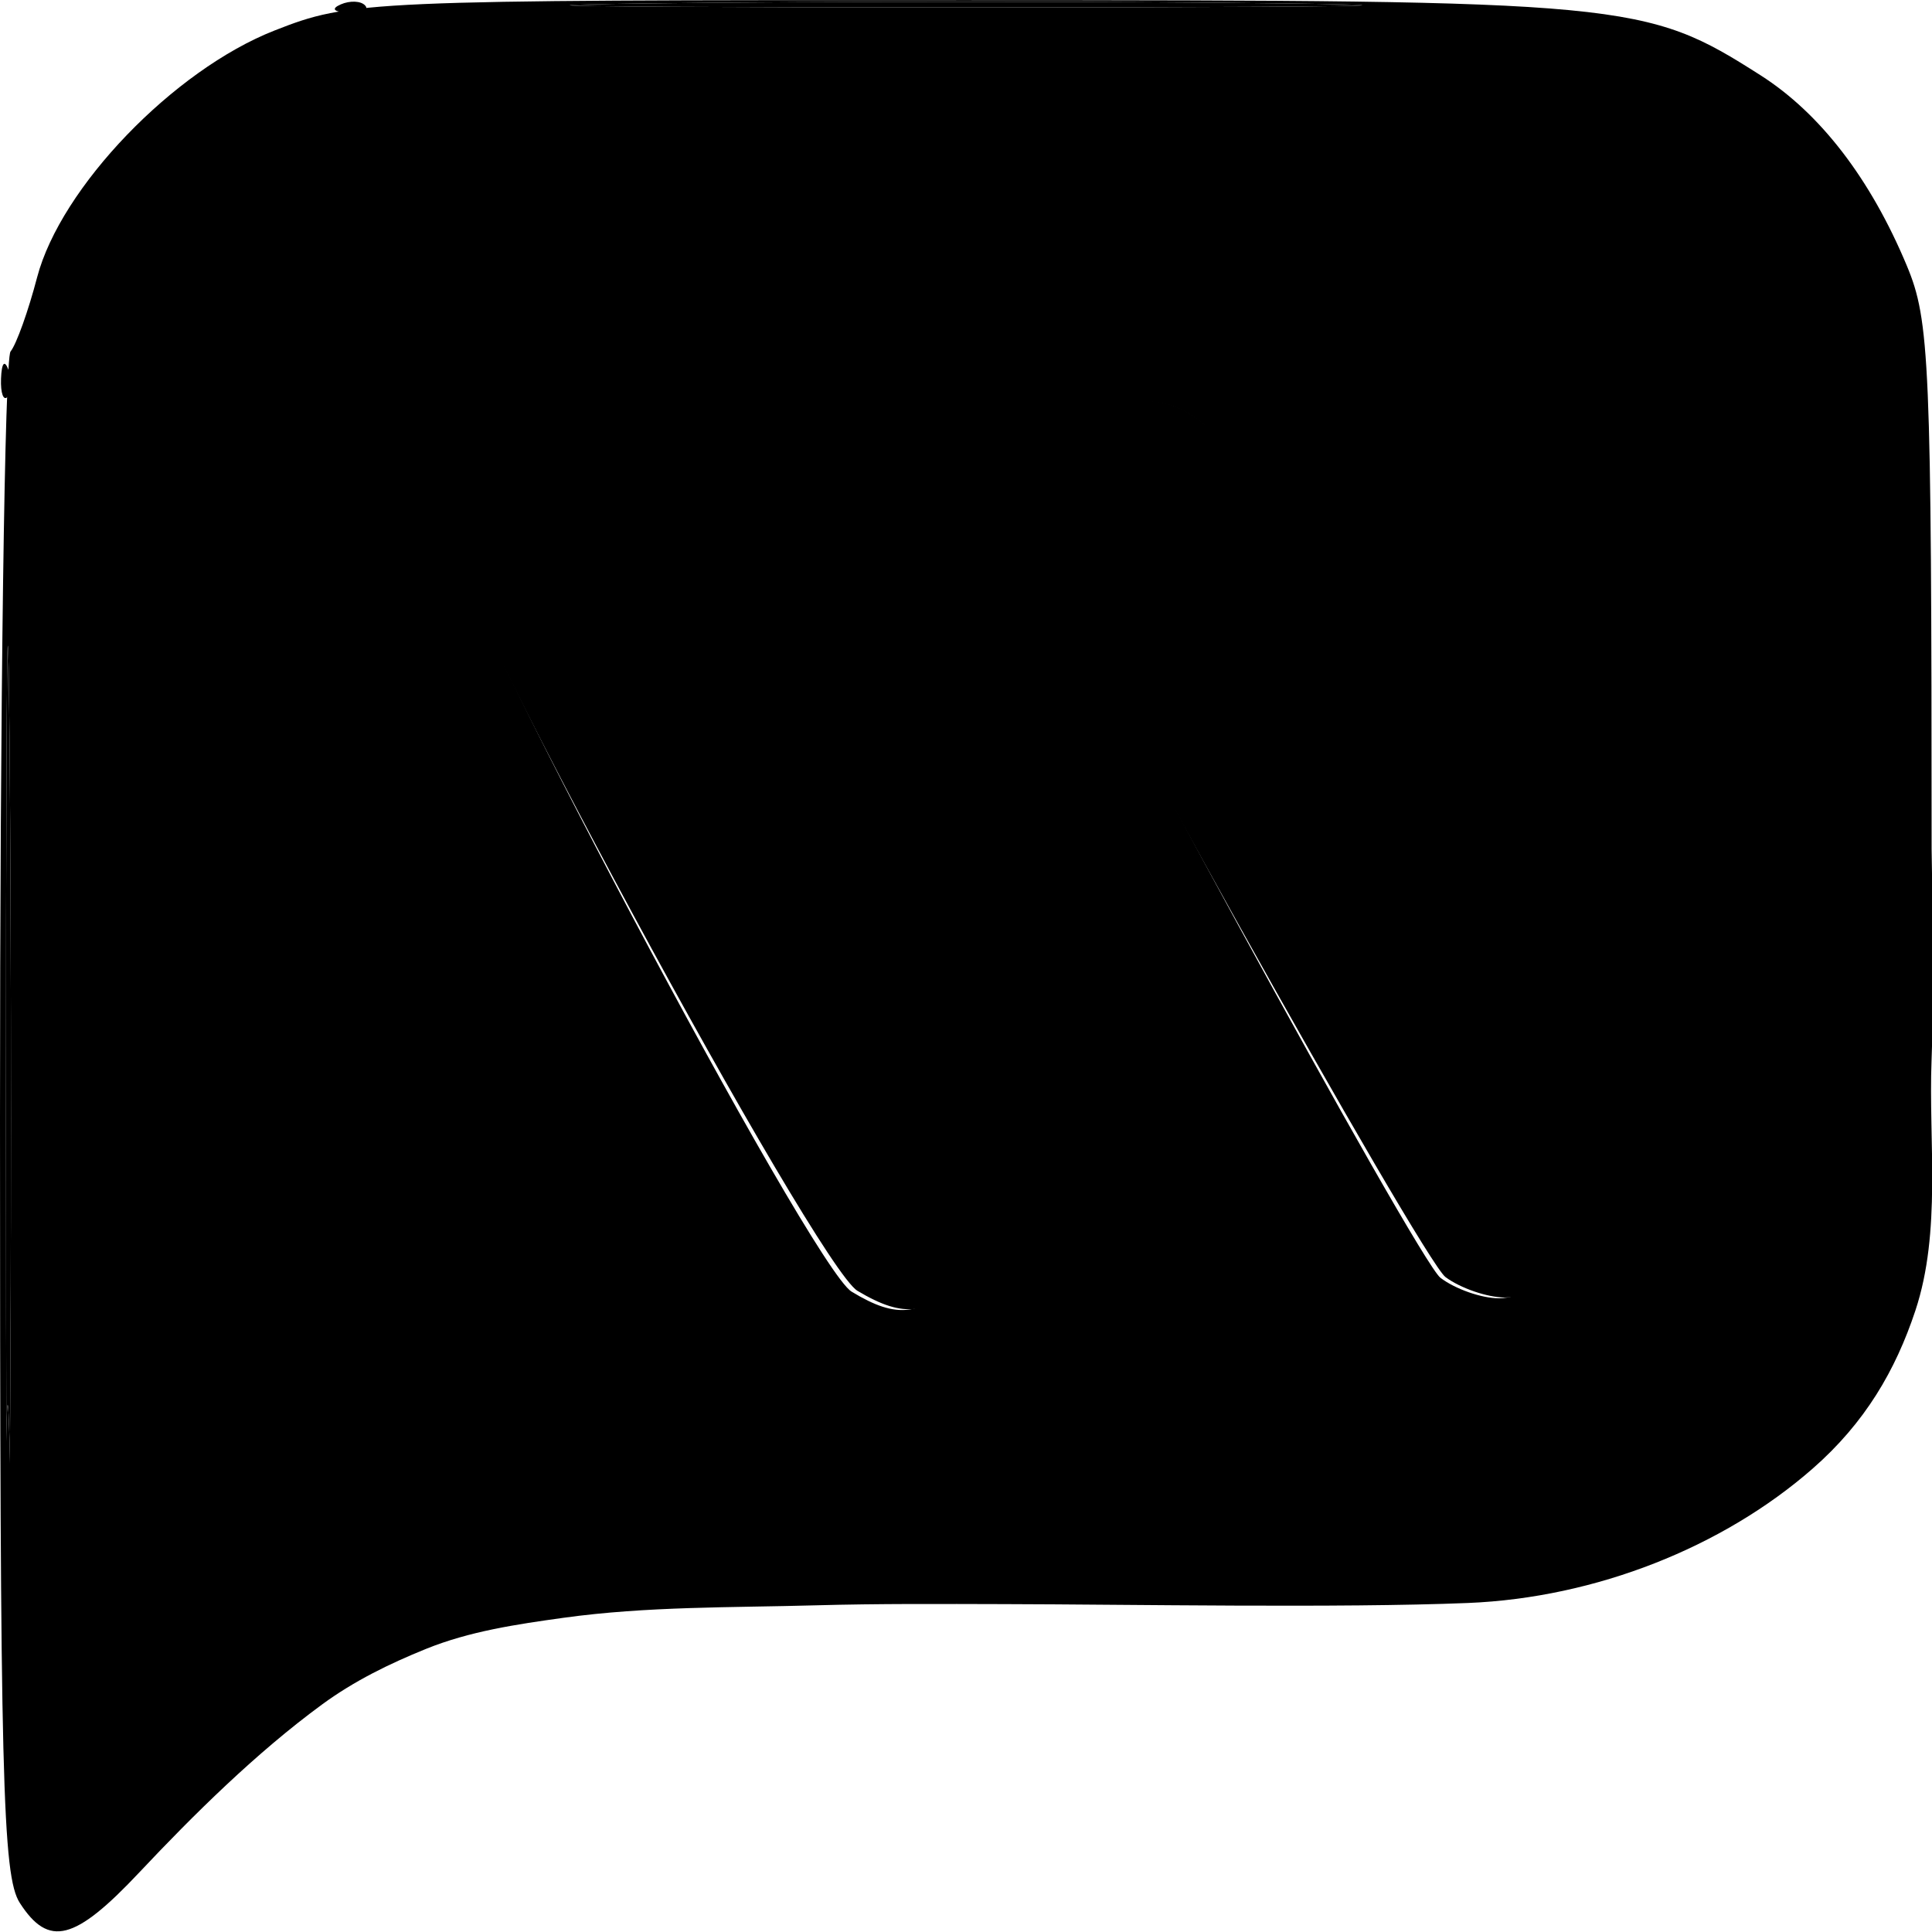
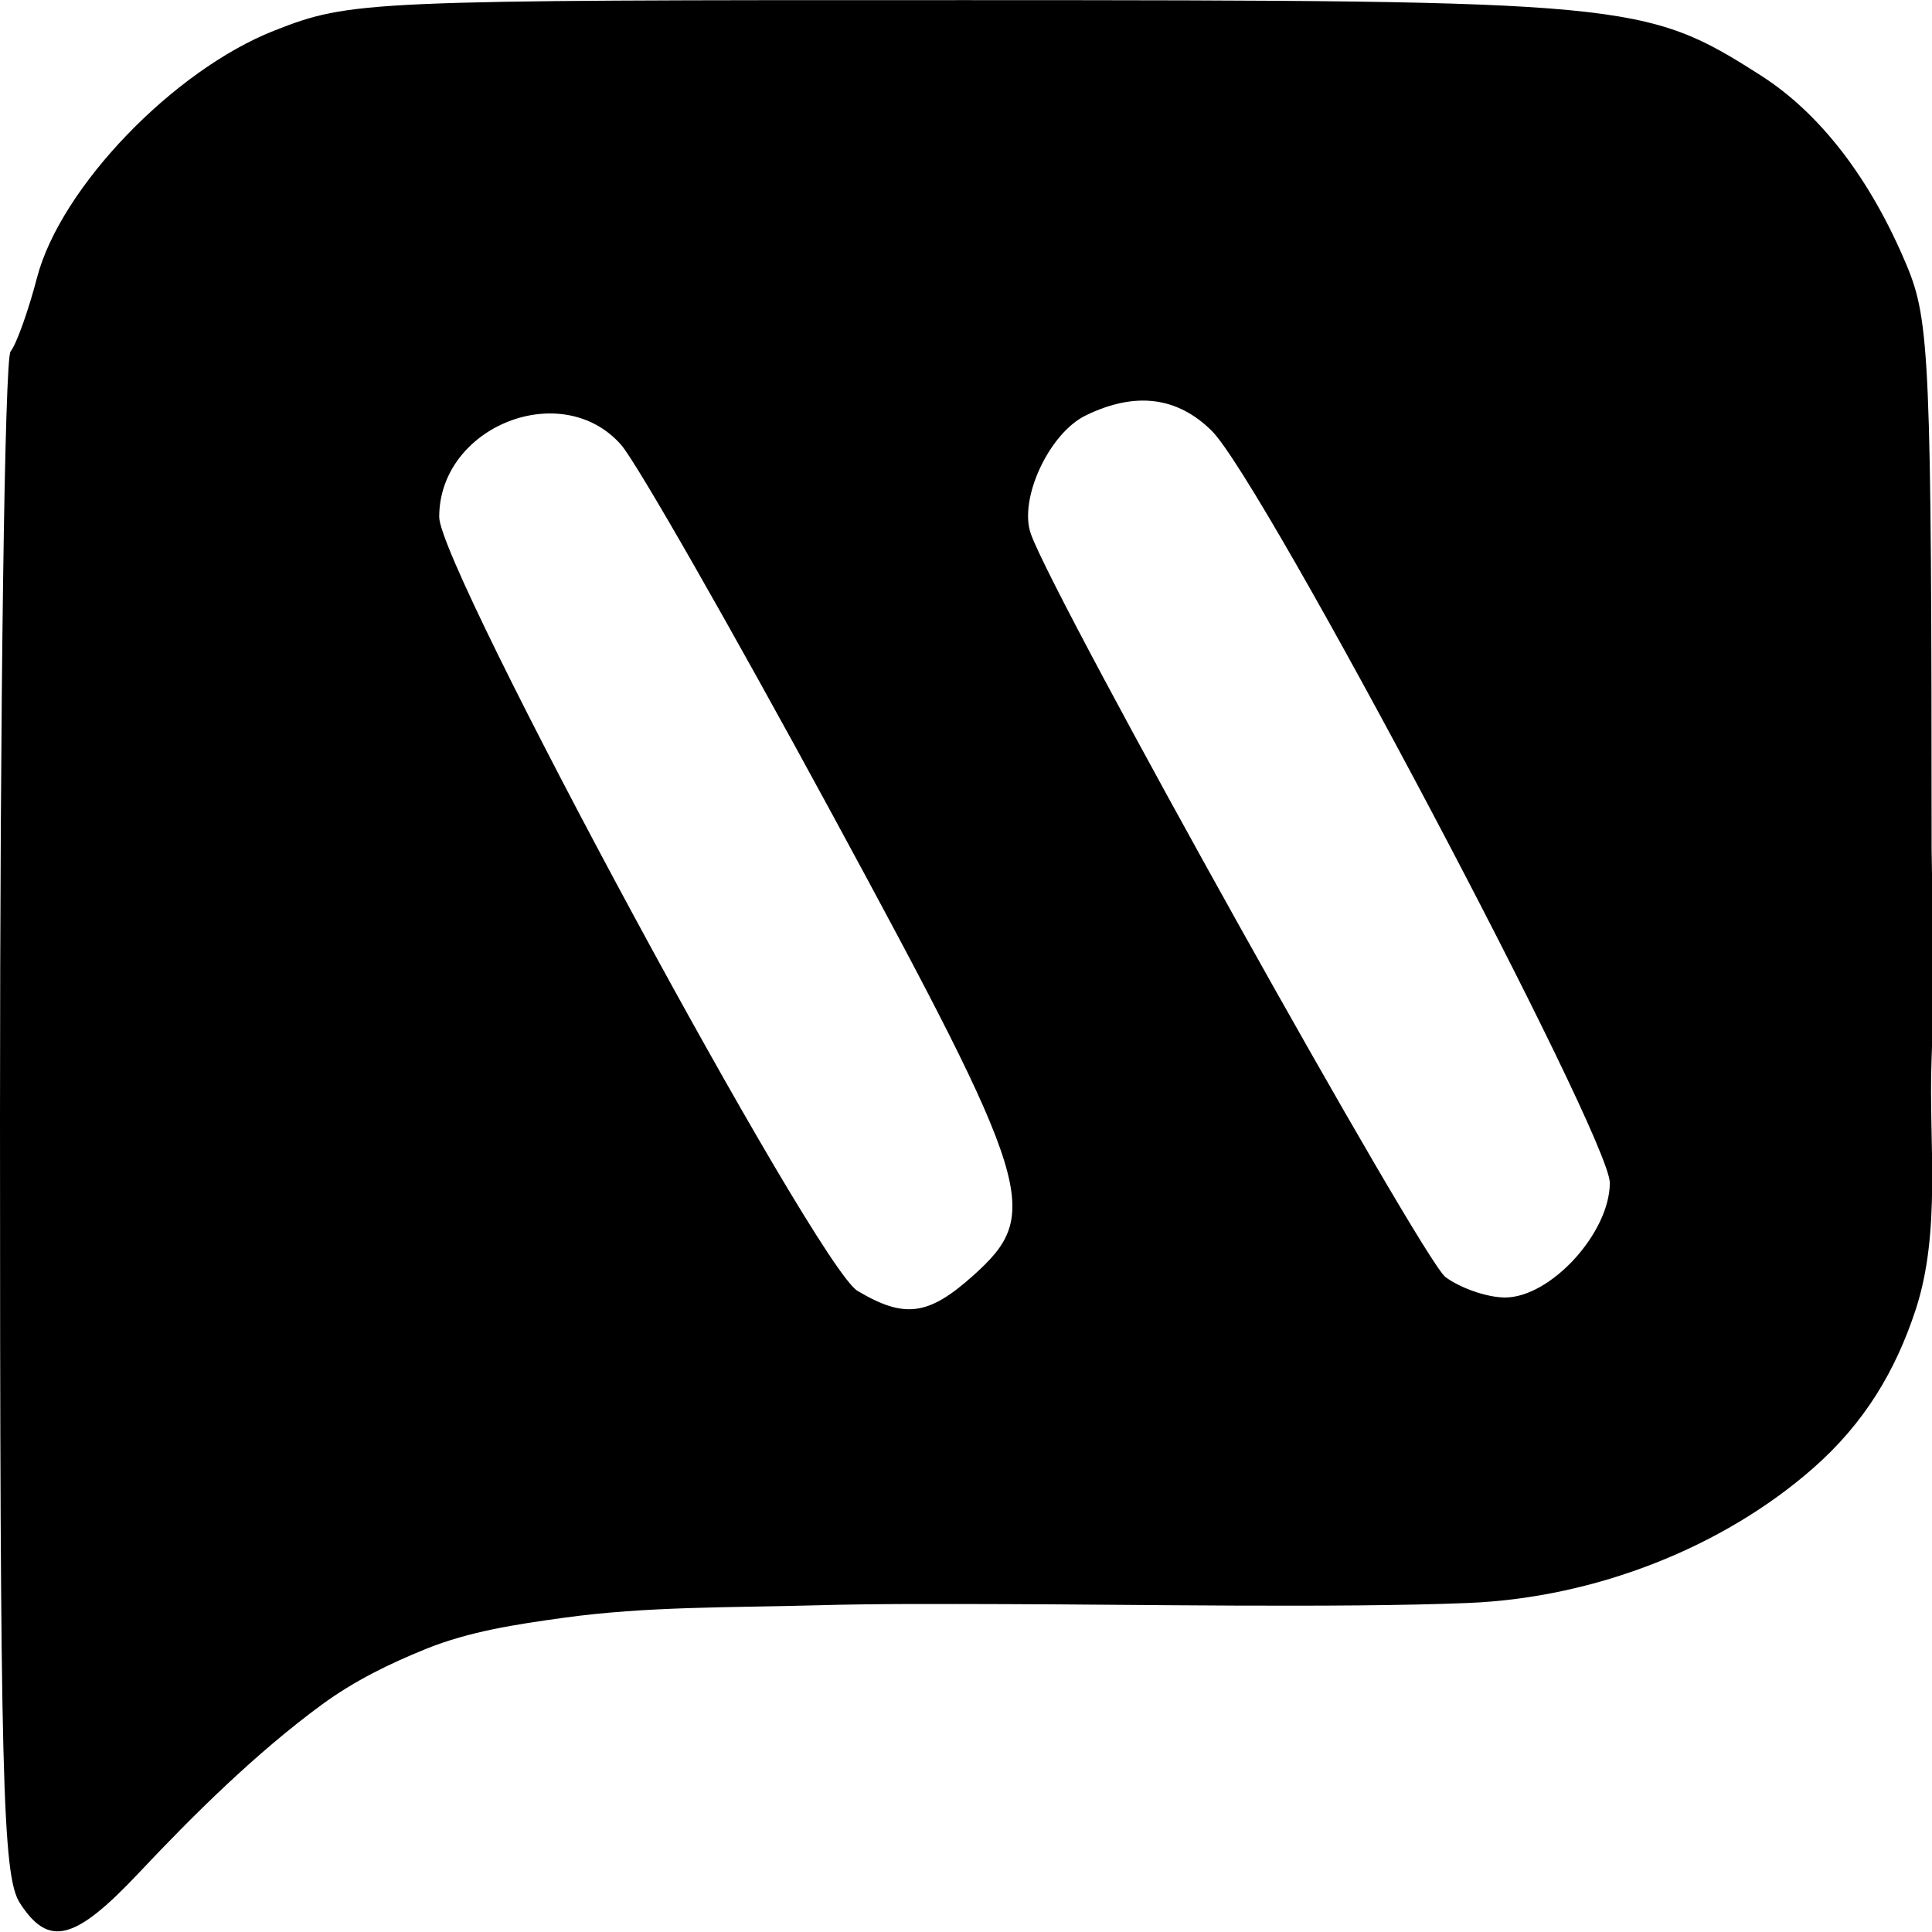
<svg xmlns="http://www.w3.org/2000/svg" width="20" height="20" viewBox="0 0 152 152">
-   <g>
-     <path d="M1.56 149.714C.19 147.595 0 139.912 0 87.994c0-32.621.37-59.775.83-60.34s1.4-3.195 2.09-5.836C4.78 14.745 13.65 5.519 21.6 2.4 27.58.053 28.7-.001 76.1.01c52.18.011 53.31.12 62.41 5.912 4.7 2.999 8.65 8.138 11.51 14.983 1.8 4.315 1.94 7.455 1.95 45.921 0 0 .208 11.094-.006 16.635-.242 6.274.796 13.426-1.274 19.657-1.56 4.694-3.951 8.814-8.093 12.437-7.032 6.151-17.032 10.151-27.116 10.56-10.053.408-26.577.111-36.481.089-4.933-.011-9.868-.043-14.8.094-6.628.185-13.3.07-19.867.982-3.729.518-7.396 1.061-10.825 2.45-2.894 1.172-5.65 2.522-8.168 4.368-5.19 3.804-10.127 8.694-14.37 13.203-5.09 5.412-7.14 5.934-9.41 2.413m111.77-49.18c1.16.88 3.23 1.608 4.59 1.608 3.52 0 8.08-5.096 8.08-9.019 0-3.641-26.72-55.147-30.69-59.167-2.67-2.695-5.9-3.097-9.7-1.216-2.84 1.401-5.15 6.541-4.18 9.279 1.93 5.465 30.11 57.145 31.9 58.515M67 101.62c3.63 2.206 5.47 1.956 8.92-1.206 5.34-4.879 4.7-6.998-10.97-36.478-7.73-14.539-15.01-27.535-16.18-28.882-4.56-5.281-14.02-1.457-14.02 5.682 0 4.076 29.07 58.95 32.25 60.884M.47 88.016c0 23.558.06 37.227.15 37.227.04 0 .08-2.271.13-7.074.15-16.582.15-43.725 0-60.307-.05-4.804-.09-7.074-.13-7.074-.09 0-.15 13.67-.15 37.228M50.75.271c-4.02.054-5.93.098-5.93.141 0 .098 11.45.173 31.18.173S107.18.51 107.18.412c0-.043-1.91-.087-5.93-.141-13.89-.174-36.61-.174-50.5 0" fill="currentColor" />
-     <path d="M50.75.271c13.89-.174 36.61-.174 50.5 0 4.02.054 5.93.098 5.93.141 0 .098-11.45.173-31.18.173S44.82.51 44.82.412c0-.043 1.91-.087 5.93-.141M.47 88.016c0-23.558.06-37.228.15-37.228.04 0 .08 2.27.13 7.074.14 15.441.15 40.041.03 56.754l-.03-1.337c-.1-3.574-.19-3.531-.25-.564-.02-6.183-.03-14.518-.03-24.699" fill="currentColor" />
-     <path d="M.42 124.961c0-12.844.15-18.104.33-11.682.17 6.423.17 16.941 0 23.363-.18 6.422-.33 1.162-.33-11.681M.08 29.795c.05-1.272.28-1.533.6-.663.29.782.26 1.727-.08 2.086-.33.359-.56-.282-.52-1.423M26.81.346c.72-.314 1.59-.282 1.92.088.33.358-.26.608-1.31.565-1.17-.054-1.41-.304-.61-.653" fill="currentColor" />
-     <path d="M67.465 101.558c-3.246-1.934-32.91-56.808-32.91-60.884 0-7.139 9.654-10.963 14.306-5.682 1.194 1.347 8.623 14.343 16.511 28.882 15.99 29.48 16.644 31.599 11.197 36.478-3.523 3.162-5.402 3.412-9.104 1.206m46.256-1.086c-1.824-1.37-30.643-52.989-32.614-58.454-.987-2.738 1.428-7.939 4.326-9.34 3.879-1.881 7.175-1.479 9.9 1.216 4.051 4.02 31.319 55.526 31.319 59.167 0 3.923-4.652 9.019-8.245 9.019-1.388 0-3.501-.728-4.686-1.608" fill="currentColor" />
-   </g>
+   <path fill="currentColor" fill-rule="evenodd" d="M1.56 149.714C.19 147.595 0 139.912 0 87.994c0-32.621.37-59.775.83-60.34s1.4-3.195 2.09-5.836C4.78 14.745 13.65 5.519 21.6 2.4 27.58.053 28.7-.001 76.1.01c52.18.011 53.31.12 62.41 5.912 4.7 2.999 8.65 8.138 11.51 14.983 1.8 4.315 1.94 7.455 1.95 45.921 0 0 .208 11.094-.006 16.635-.242 6.274.796 13.426-1.274 19.657-1.56 4.694-3.951 8.814-8.093 12.437-7.032 6.151-17.032 10.151-27.116 10.56-10.053.408-26.577.111-36.481.089-4.933-.011-9.868-.043-14.8.094-6.628.185-13.3.07-19.867.982-3.729.518-7.396 1.061-10.825 2.45-2.894 1.172-5.65 2.522-8.168 4.368-5.19 3.804-10.127 8.694-14.37 13.203-5.09 5.412-7.14 5.934-9.41 2.413ZM67.465 101.558c-3.246-1.934-32.91-56.808-32.91-60.884 0-7.139 9.654-10.963 14.306-5.682 1.194 1.347 8.623 14.343 16.511 28.882 15.99 29.48 16.644 31.599 11.197 36.478-3.523 3.162-5.402 3.412-9.104 1.206Zm46.256-1.086c-1.824-1.37-30.643-52.989-32.614-58.454-.987-2.738 1.428-7.939 4.326-9.34 3.879-1.881 7.175-1.479 9.9 1.216 4.051 4.02 31.319 55.526 31.319 59.167 0 3.923-4.652 9.019-8.245 9.019-1.388 0-3.501-.728-4.686-1.608Z" />
</svg>
